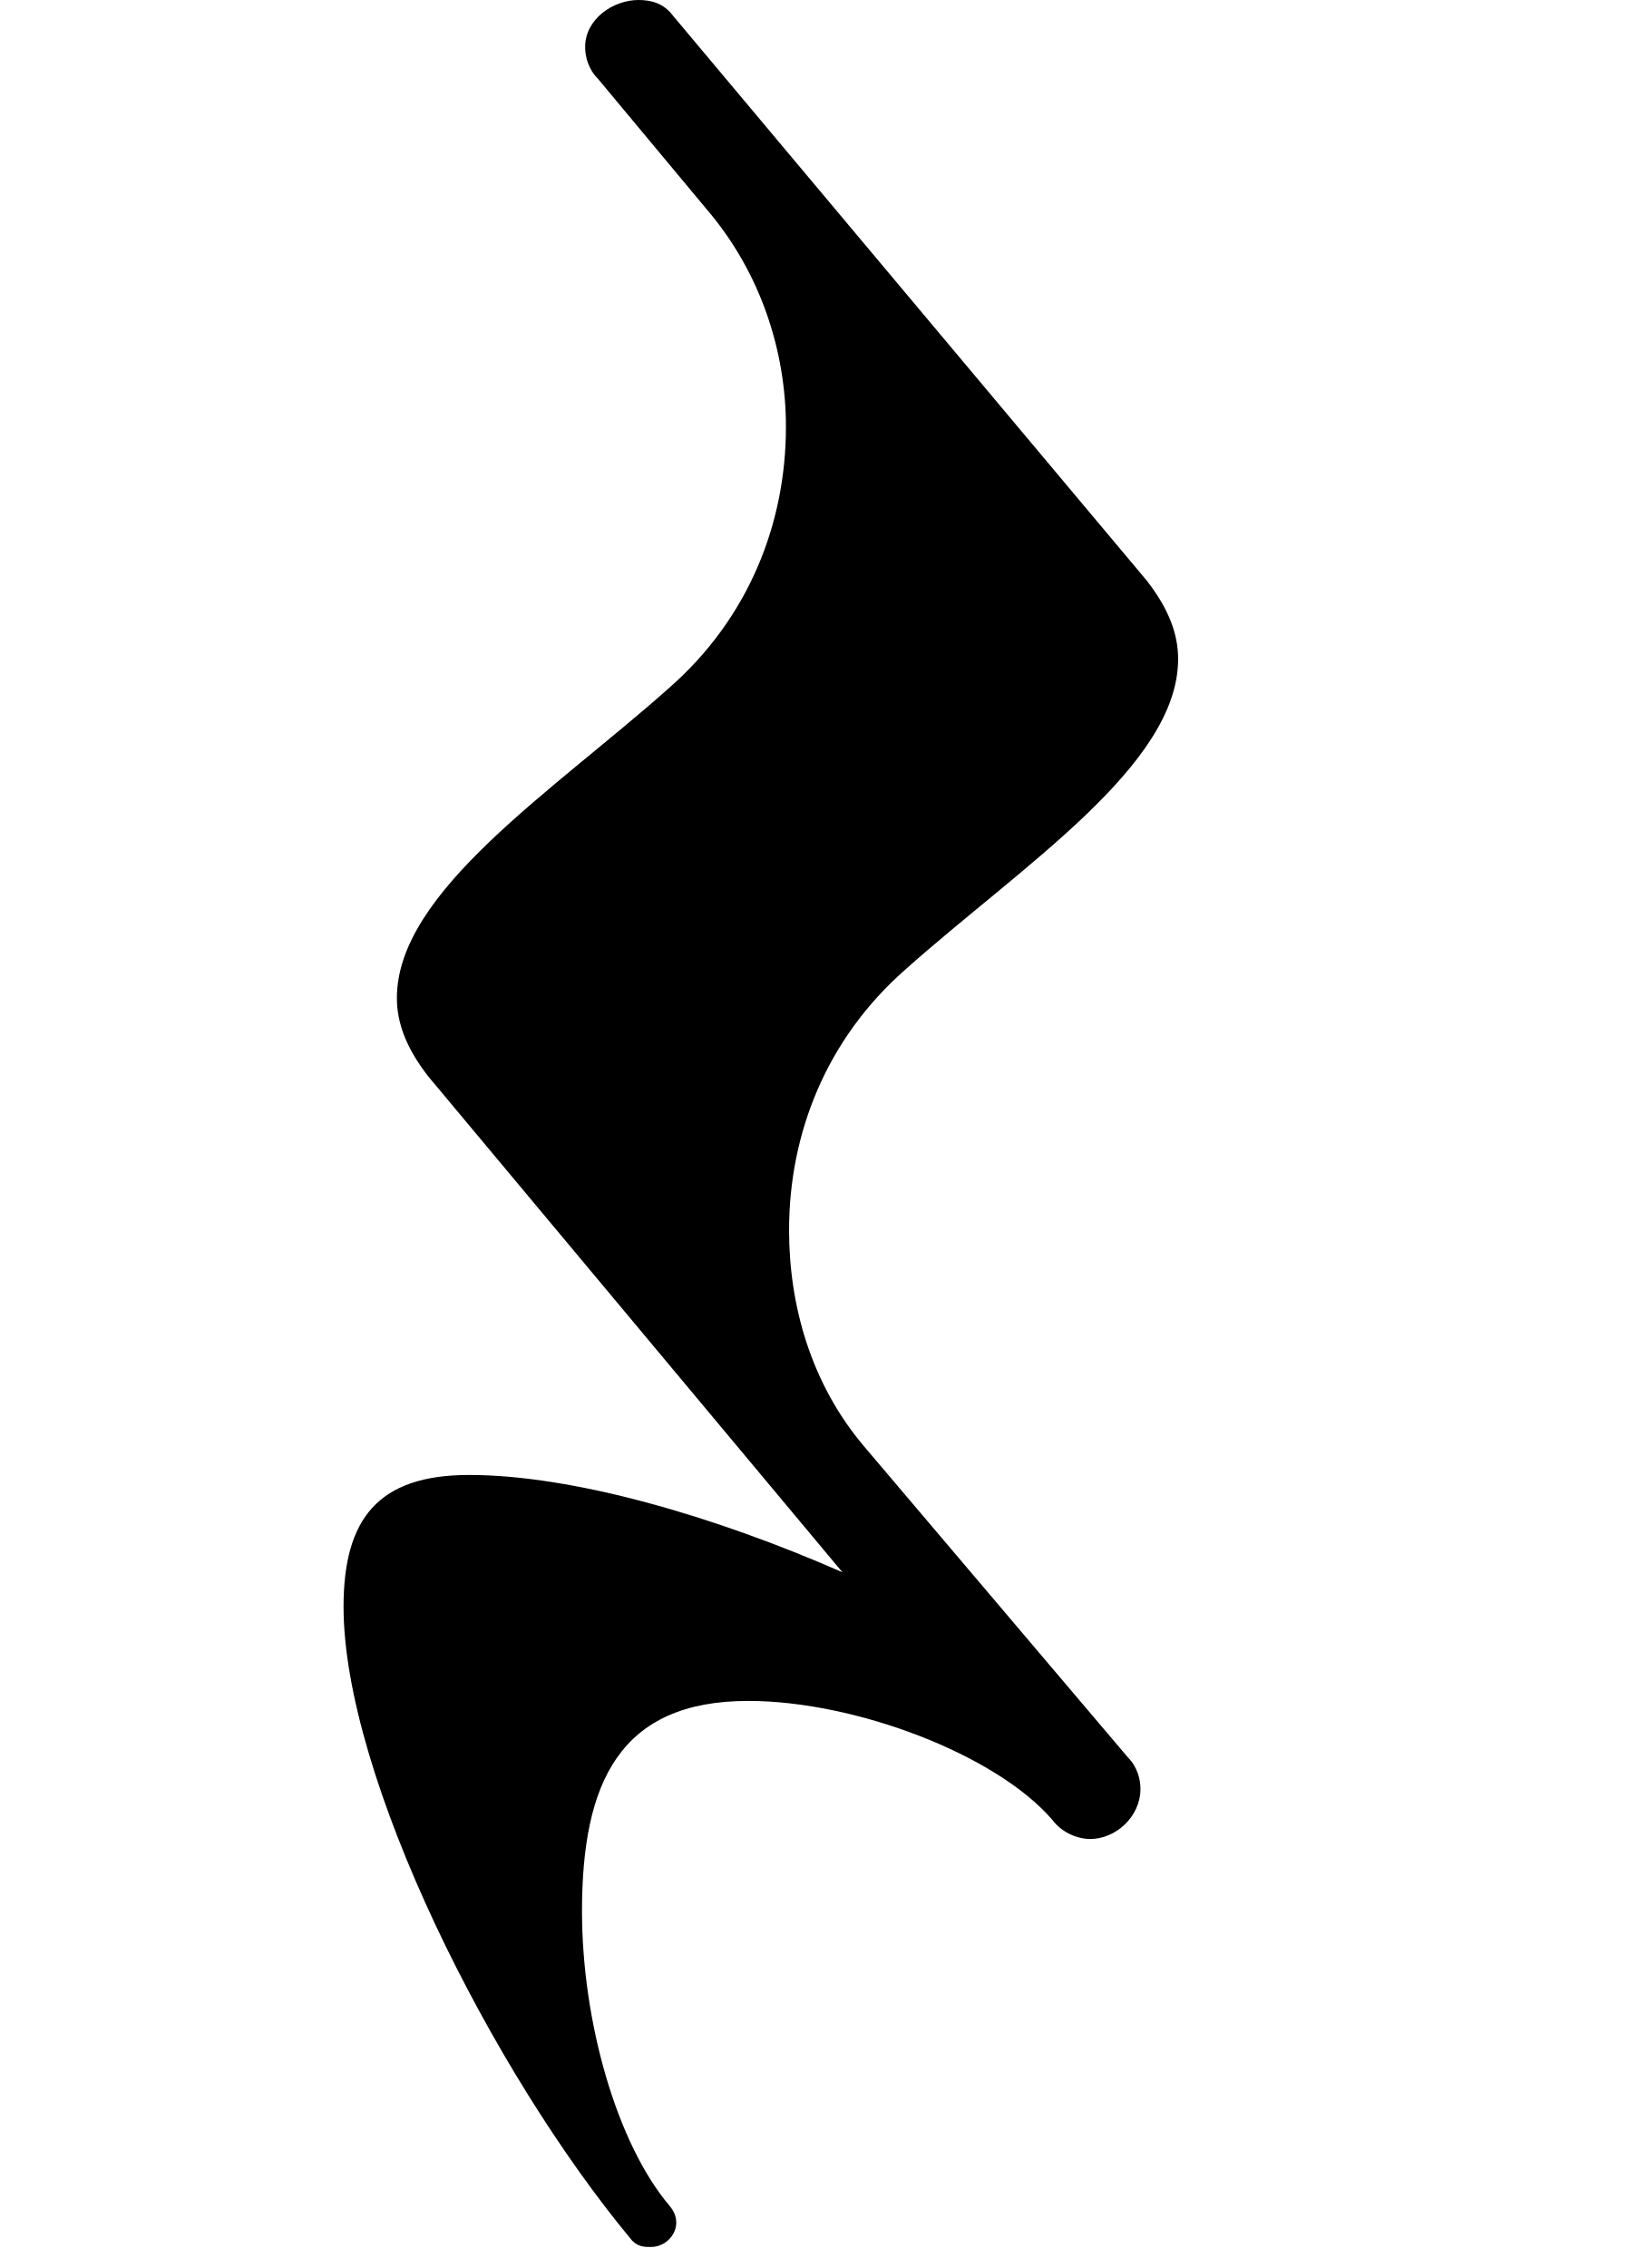
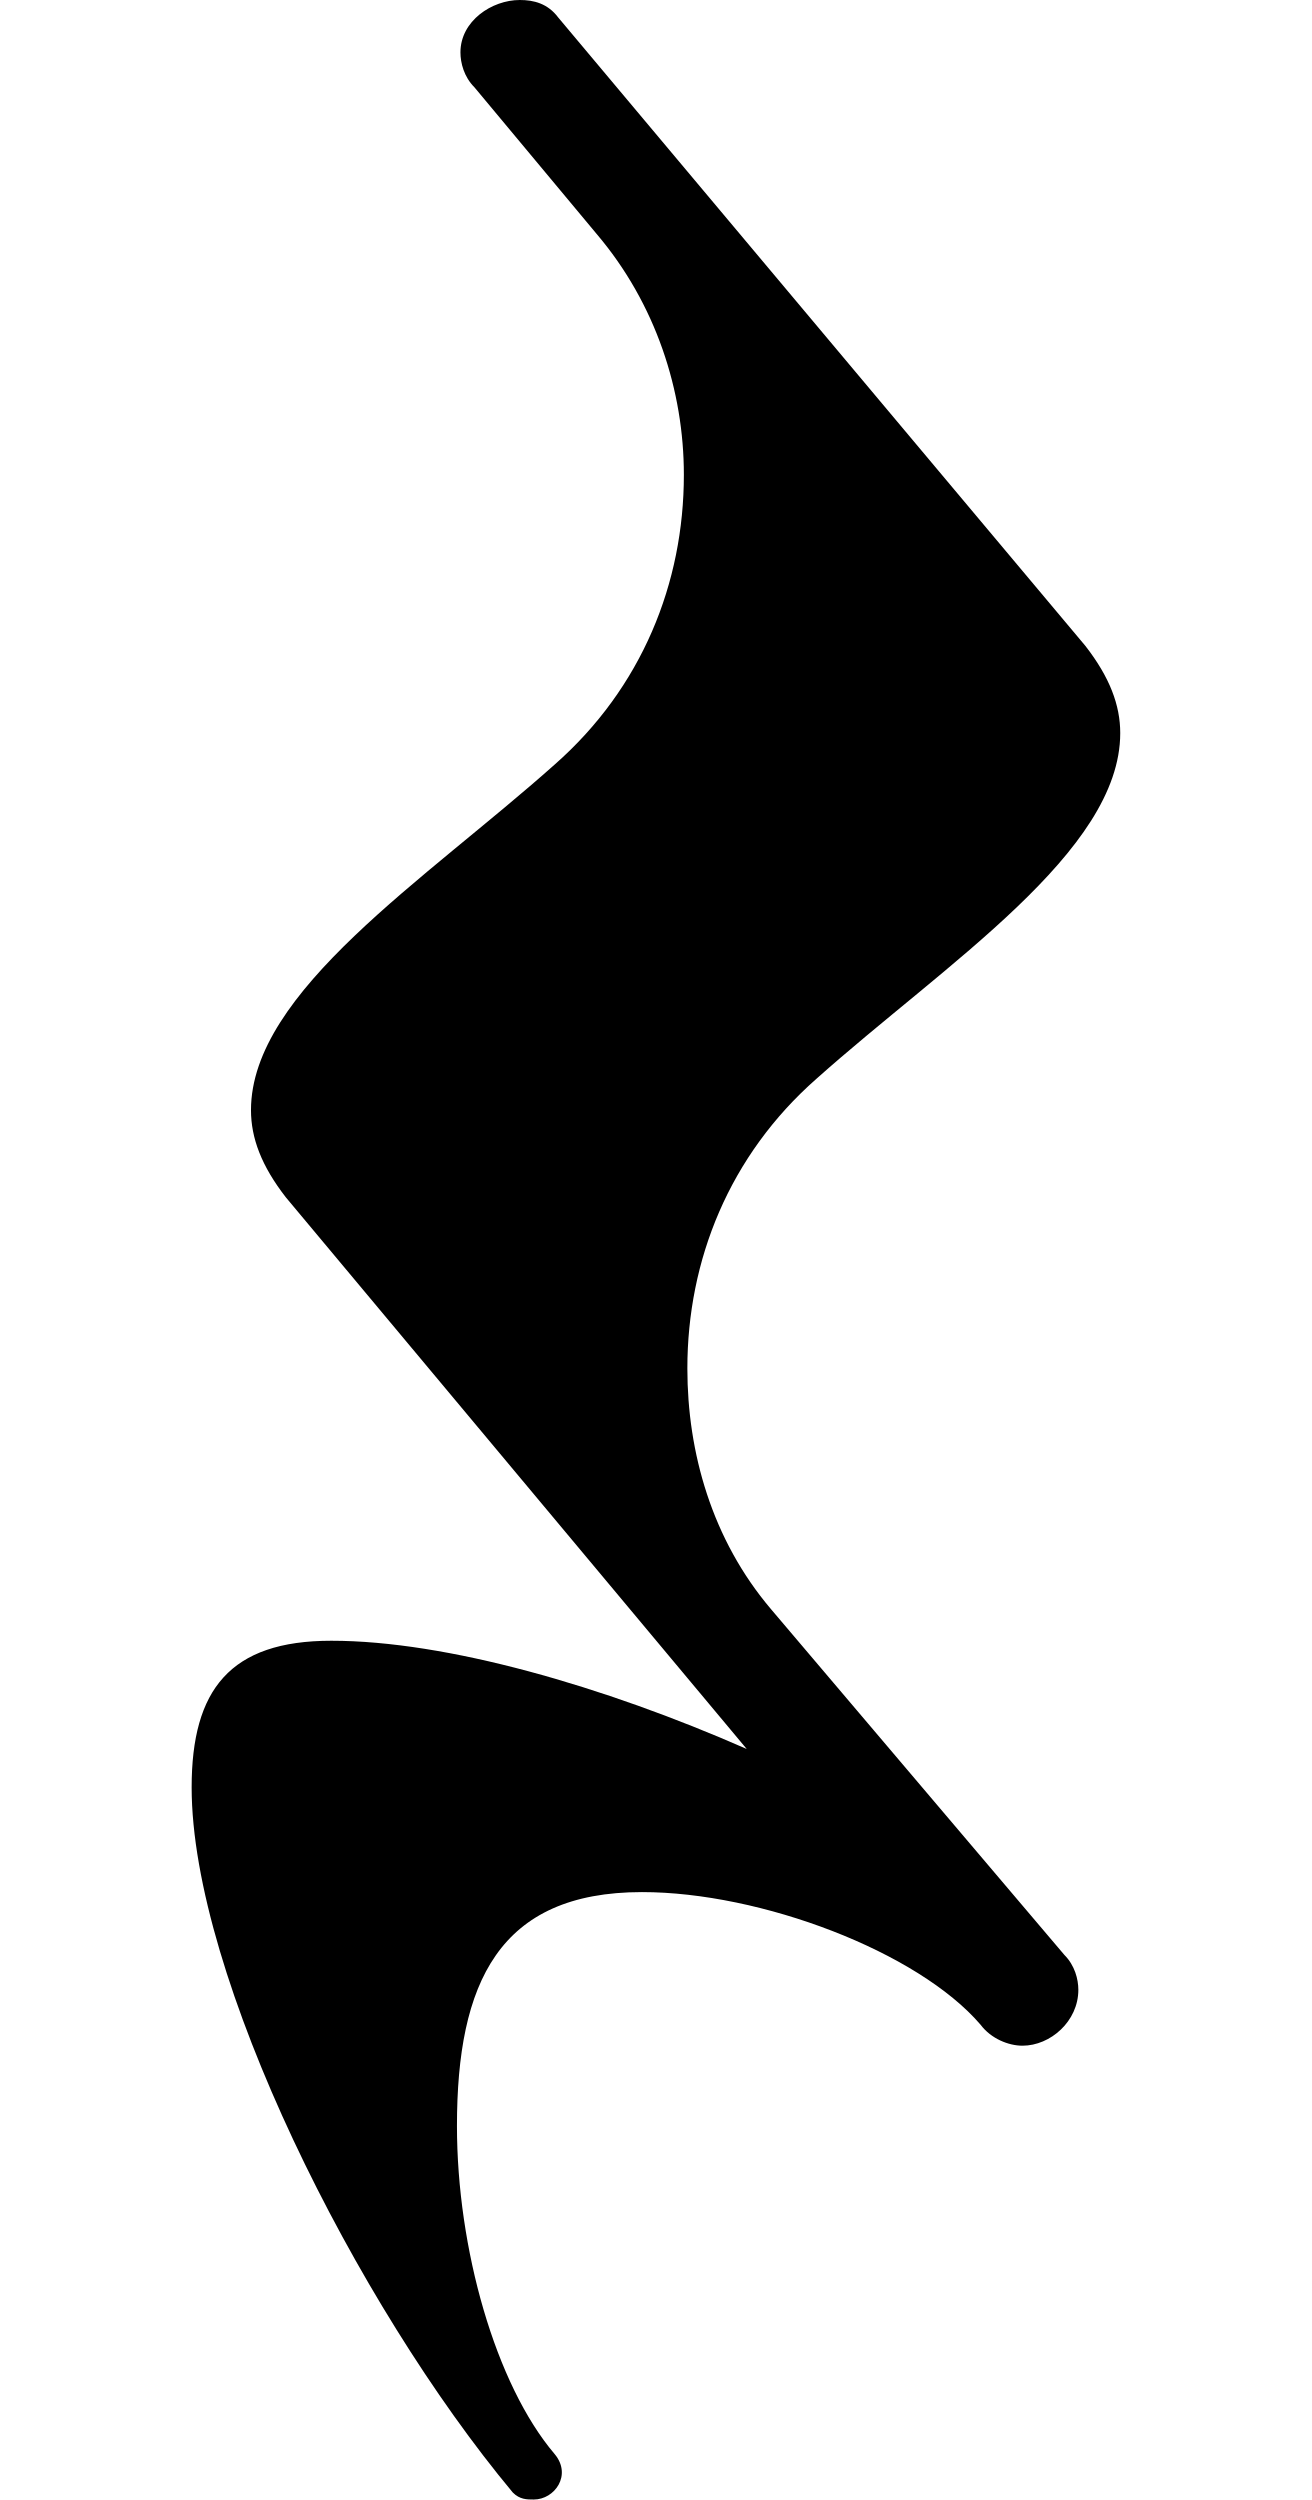
- <svg xmlns="http://www.w3.org/2000/svg" width="100%" height="100%" viewBox="0 0 13 18" version="1.1" xml:space="preserve" style="fill-rule:evenodd;clip-rule:evenodd;stroke-linejoin:round;stroke-miterlimit:2;">
-   <g id="path58" transform="matrix(0.0249066,0,0,-0.0249066,3.30012,9.86301)">
-     <g id="a56">
-       <path id="path581" d="M-23,-116C-23,-88 -12,-74 17,-74C50,-74 95,-87 136,-105L4,53C-3,62 -6,70 -6,78C-6,112 44,144 81,177C106,199 118,229 118,260C118,284 110,309 93,329L58,371C55,374 54,378 54,381C54,390 63,396 71,396C75,396 79,395 82,391L233,211C240,202 243,194 243,186C243,152 193,120 156,87C131,65 119,35 119,4C119,-20 126,-45 143,-65L227,-164C230,-167 231,-171 231,-174C231,-183 223,-190 215,-190C211,-190 206,-188 203,-184C185,-163 140,-146 106,-146C65,-146 53,-172 53,-213C53,-248 64,-287 81,-307C86,-313 81,-320 75,-320C73,-320 71,-320 69,-318C24,-264 -23,-170 -23,-116Z" style="fill-rule:nonzero;" />
-     </g>
+ <svg xmlns="http://www.w3.org/2000/svg" width="100%" height="100%" viewBox="0 0 1992 3796" version="1.1" xml:space="preserve" style="fill-rule:evenodd;clip-rule:evenodd;stroke-linejoin:round;stroke-miterlimit:2;">
+   <g id="path58" transform="matrix(5.30065,0,0,-5.30065,412.907,2099.06)">
+     <path d="M-23,-116C-23,-88 -12,-74 17,-74C50,-74 95,-87 136,-105L4,53C-3,62 -6,70 -6,78C-6,112 44,144 81,177C106,199 118,229 118,260C118,284 110,309 93,329L58,371C55,374 54,378 54,381C54,390 63,396 71,396C75,396 79,395 82,391L233,211C240,202 243,194 243,186C243,152 193,120 156,87C131,65 119,35 119,4C119,-20 126,-45 143,-65L227,-164C230,-167 231,-171 231,-174C231,-183 223,-190 215,-190C211,-190 206,-188 203,-184C185,-163 140,-146 106,-146C65,-146 53,-172 53,-213C53,-248 64,-287 81,-307C86,-313 81,-320 75,-320C73,-320 71,-320 69,-318C24,-264 -23,-170 -23,-116Z" style="fill-rule:nonzero;" />
  </g>
</svg>
